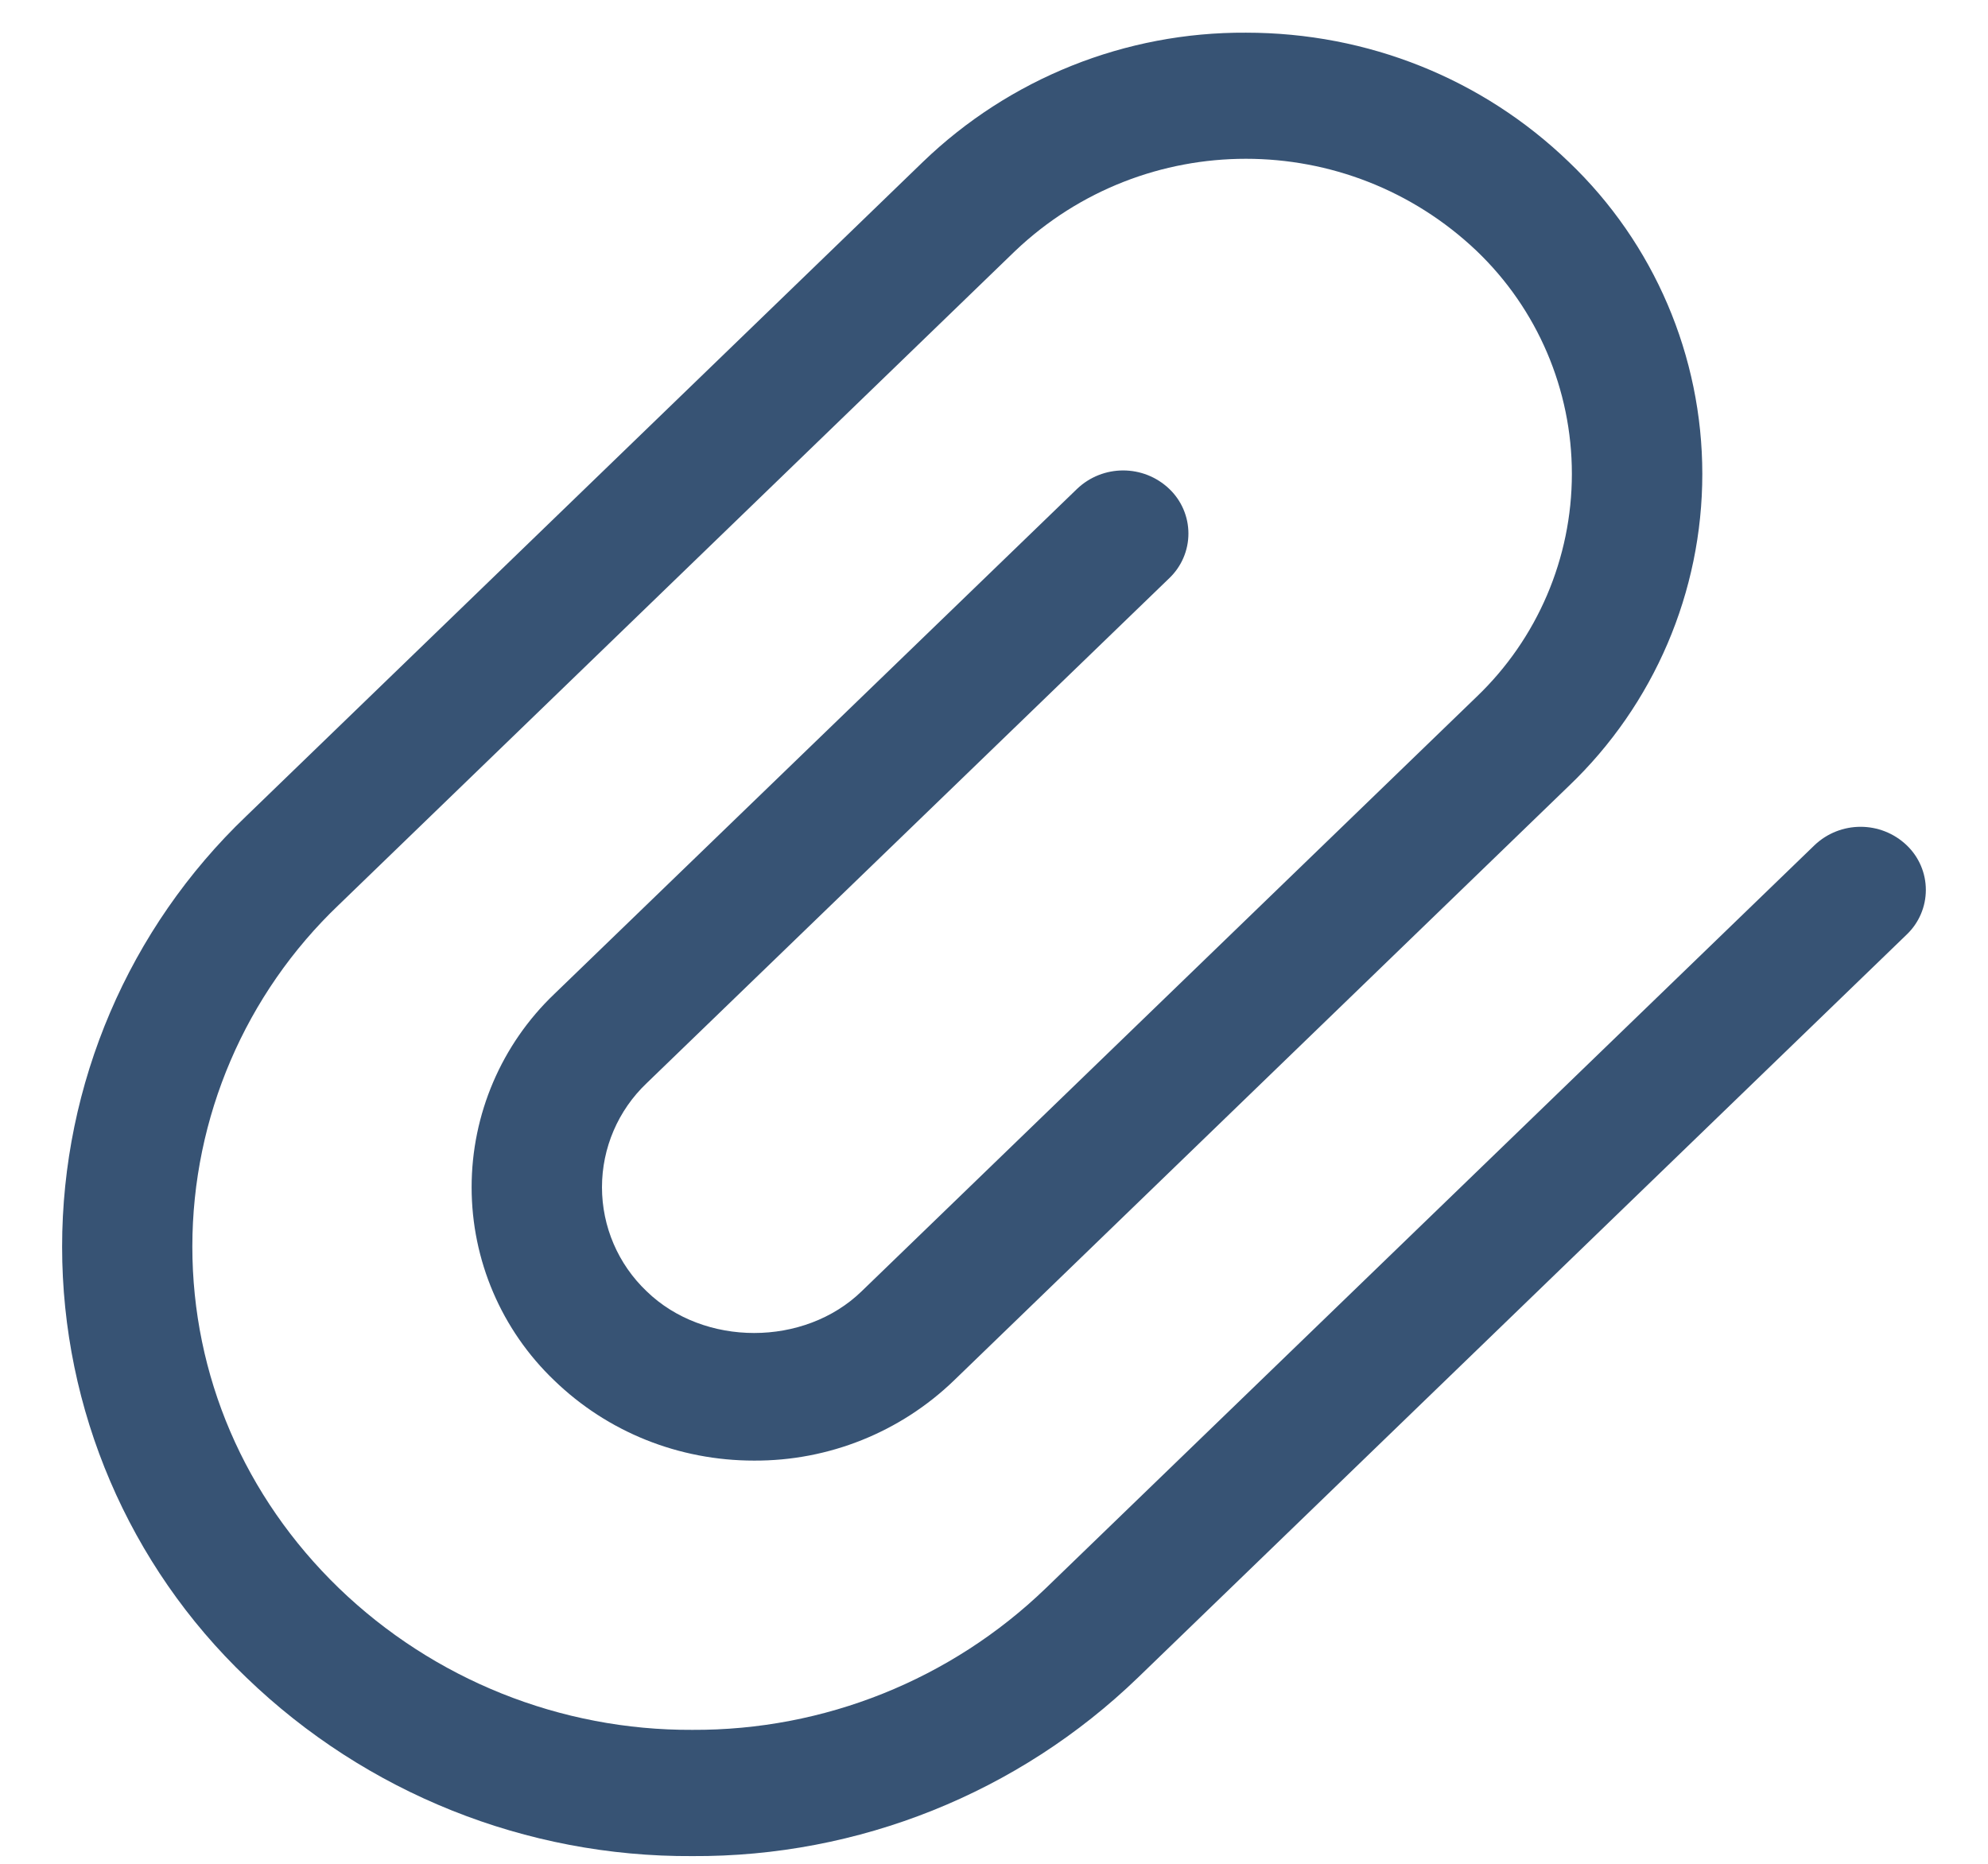
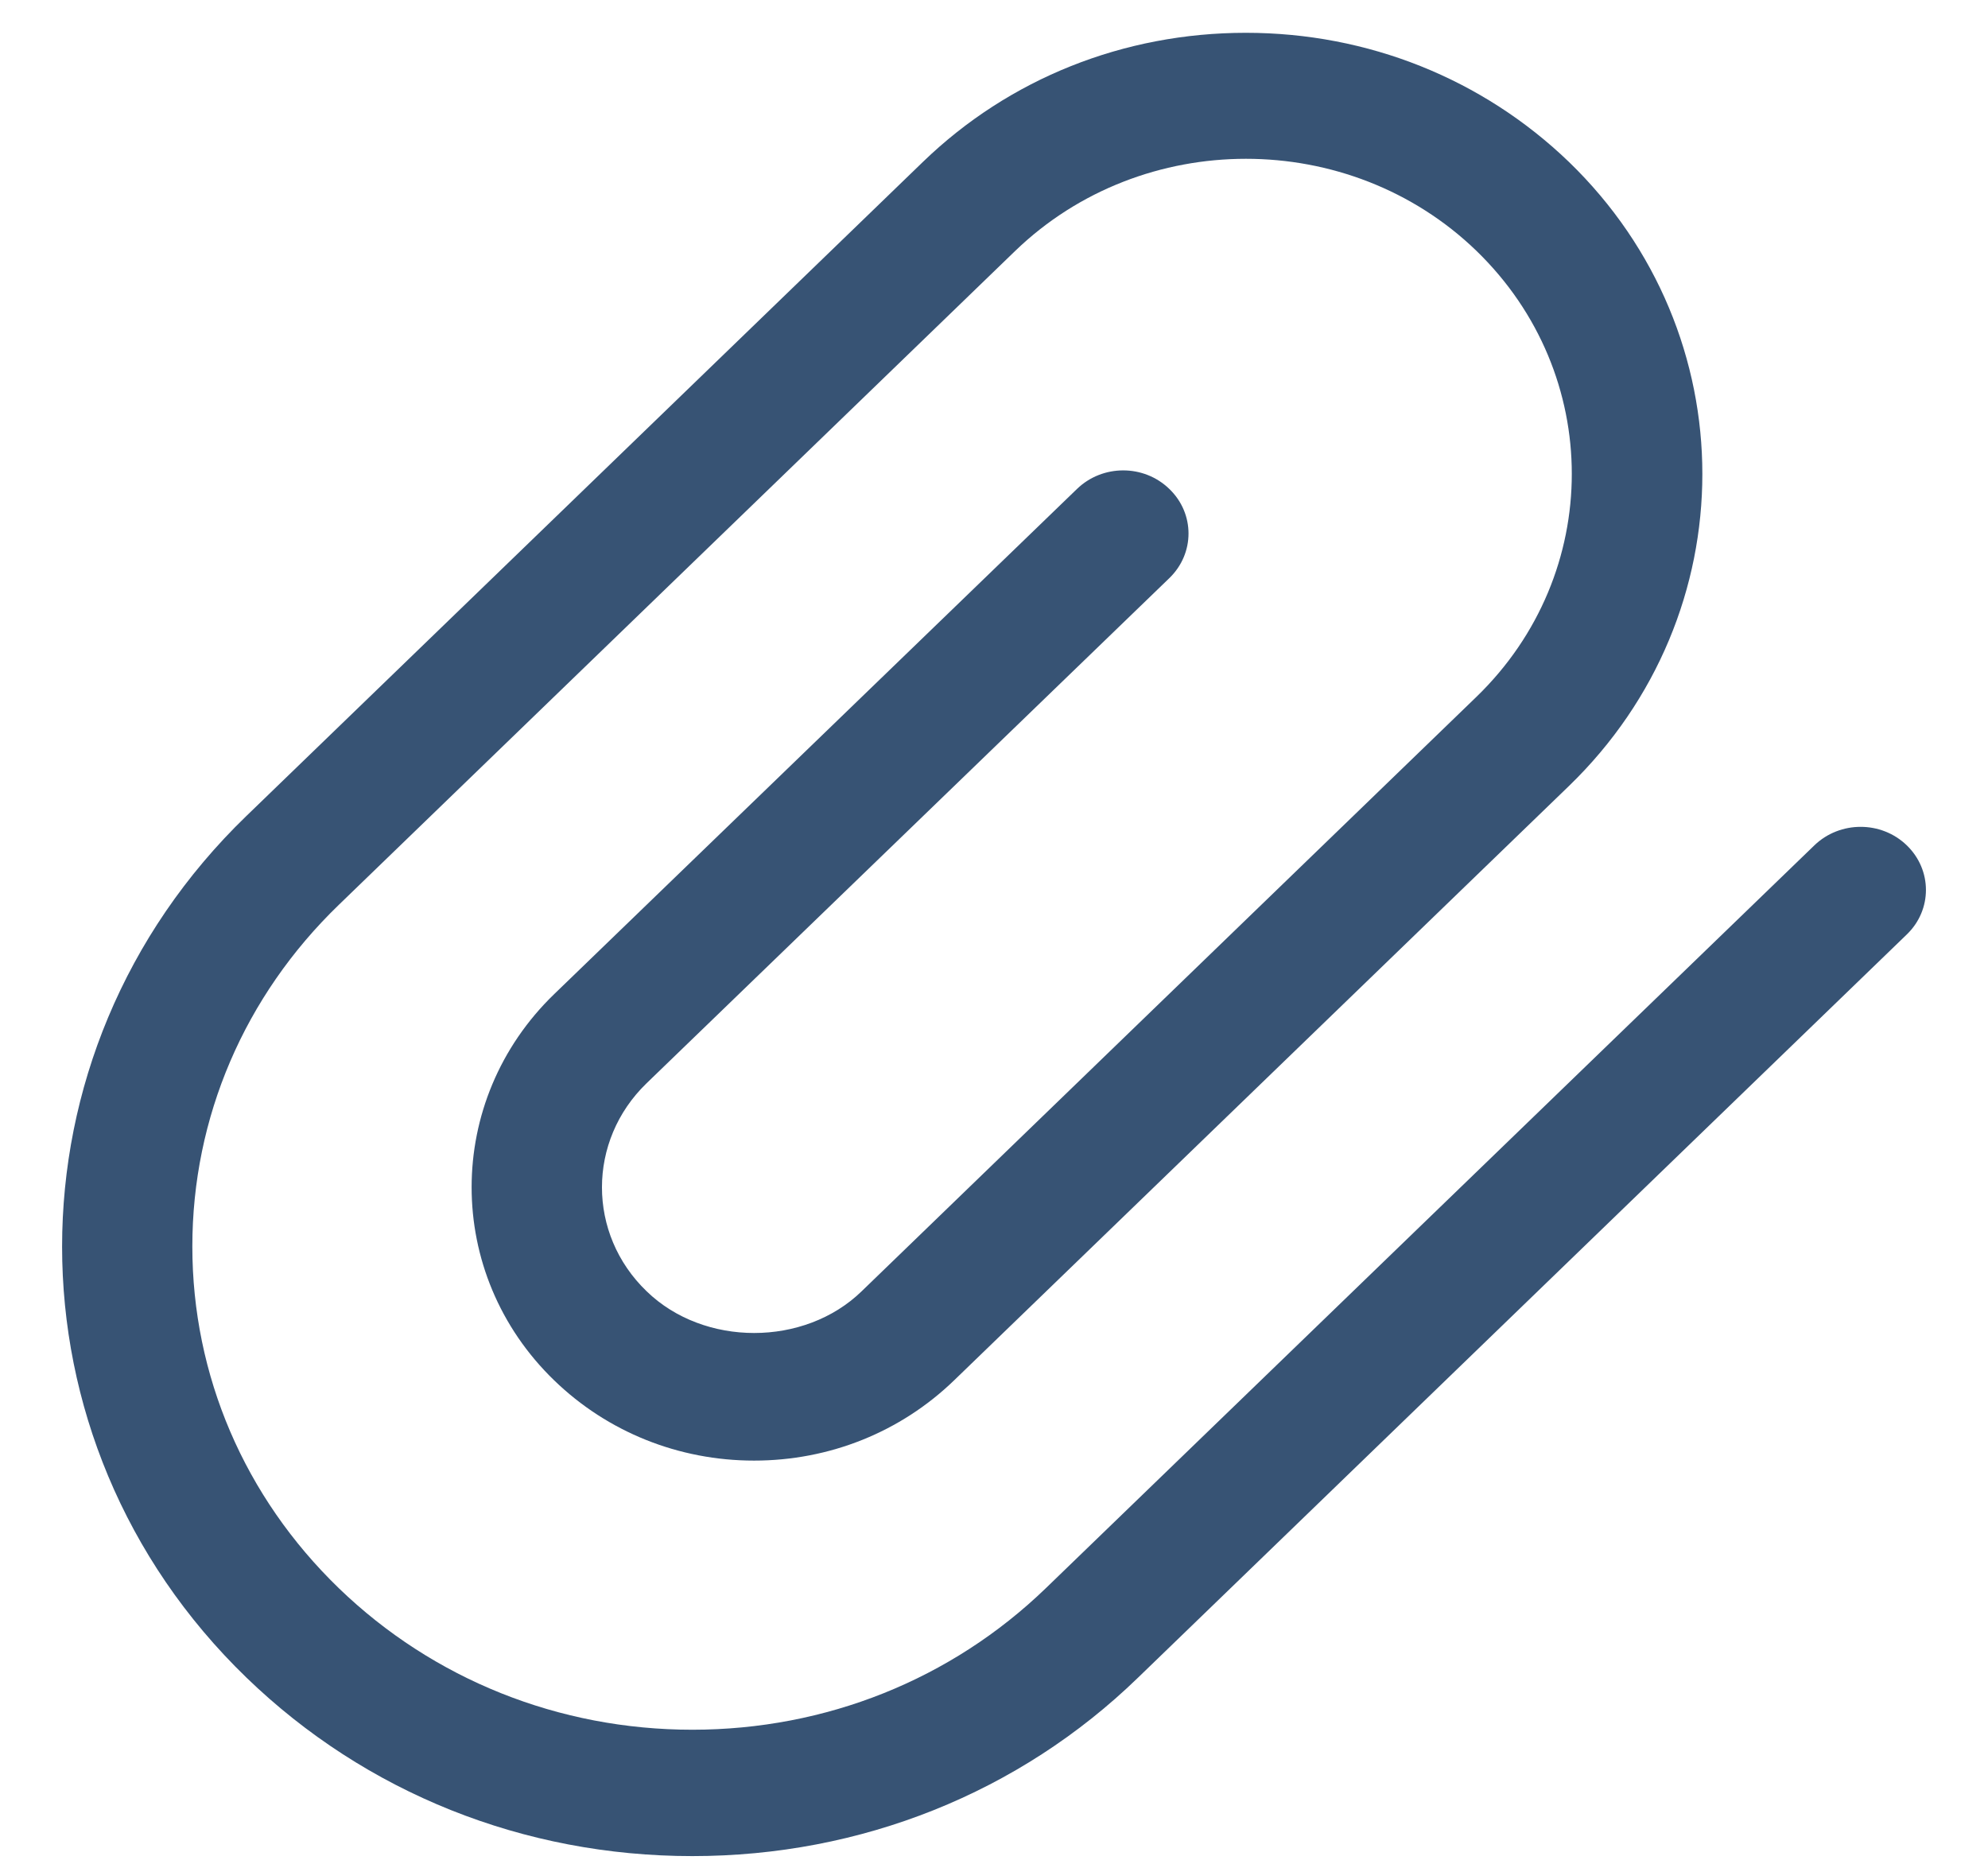
- <svg xmlns="http://www.w3.org/2000/svg" width="16" height="15" fill="none">
-   <path d="M5.572 14.938a5.126 5.126 0 0 1-3.588-1.436 4.794 4.794 0 0 1 0-6.936l5.444-5.263a3.715 3.715 0 0 1 2.6-1.04c.981 0 1.904.371 2.598 1.04a3.472 3.472 0 0 1 0 5.023L7.678 11.11a2.301 2.301 0 0 1-1.609.645c-.607 0-1.179-.23-1.608-.645a2.15 2.15 0 0 1 0-3.11l4.207-4.065a.538.538 0 0 1 .743 0 .496.496 0 0 1 0 .718L5.204 8.718a1.155 1.155 0 0 0 0 1.674c.461.448 1.27.448 1.731 0l4.949-4.784a2.483 2.483 0 0 0 0-3.589 2.696 2.696 0 0 0-3.713 0L2.727 7.282a3.802 3.802 0 0 0-1.179 2.75c0 1.037.42 2.015 1.18 2.75a4.07 4.07 0 0 0 2.844 1.14 4.067 4.067 0 0 0 2.845-1.14l6.186-5.979a.538.538 0 0 1 .743 0 .496.496 0 0 1 0 .718l-6.187 5.98a5.122 5.122 0 0 1-3.587 1.437z" fill="#375374" />
+ <svg xmlns="http://www.w3.org/2000/svg" width="16" height="15" viewBox="0 0 16 15" fill="none">
+   <path d="M5.572 14.938C4.215 14.938 2.943 14.429 1.984 13.502C0.005 11.589 0.005 8.477 1.984 6.566L7.428 1.303C8.122 0.632 9.045 0.264 10.027 0.264C11.009 0.264 11.932 0.634 12.627 1.303C14.059 2.688 14.059 4.941 12.627 6.326L7.678 11.11C7.248 11.525 6.677 11.755 6.069 11.755C5.462 11.755 4.89 11.525 4.461 11.11C3.574 10.253 3.574 8.857 4.461 8L8.668 3.935C8.874 3.736 9.206 3.736 9.411 3.935C9.617 4.133 9.617 4.454 9.411 4.653L5.204 8.718C4.725 9.181 4.725 9.931 5.204 10.392C5.665 10.84 6.474 10.84 6.935 10.392L11.883 5.608C12.906 4.618 12.906 3.01 11.883 2.019C10.861 1.031 9.195 1.031 8.171 2.019L2.727 7.282C1.967 8.016 1.548 8.994 1.548 10.032C1.548 11.069 1.967 12.047 2.727 12.782C3.487 13.516 4.499 13.921 5.572 13.921C6.647 13.921 7.657 13.516 8.417 12.782L14.603 6.803C14.809 6.605 15.141 6.605 15.346 6.803C15.552 7.002 15.552 7.323 15.346 7.521L9.159 13.502C8.203 14.429 6.929 14.938 5.572 14.938Z" fill="#375374" />
</svg>
